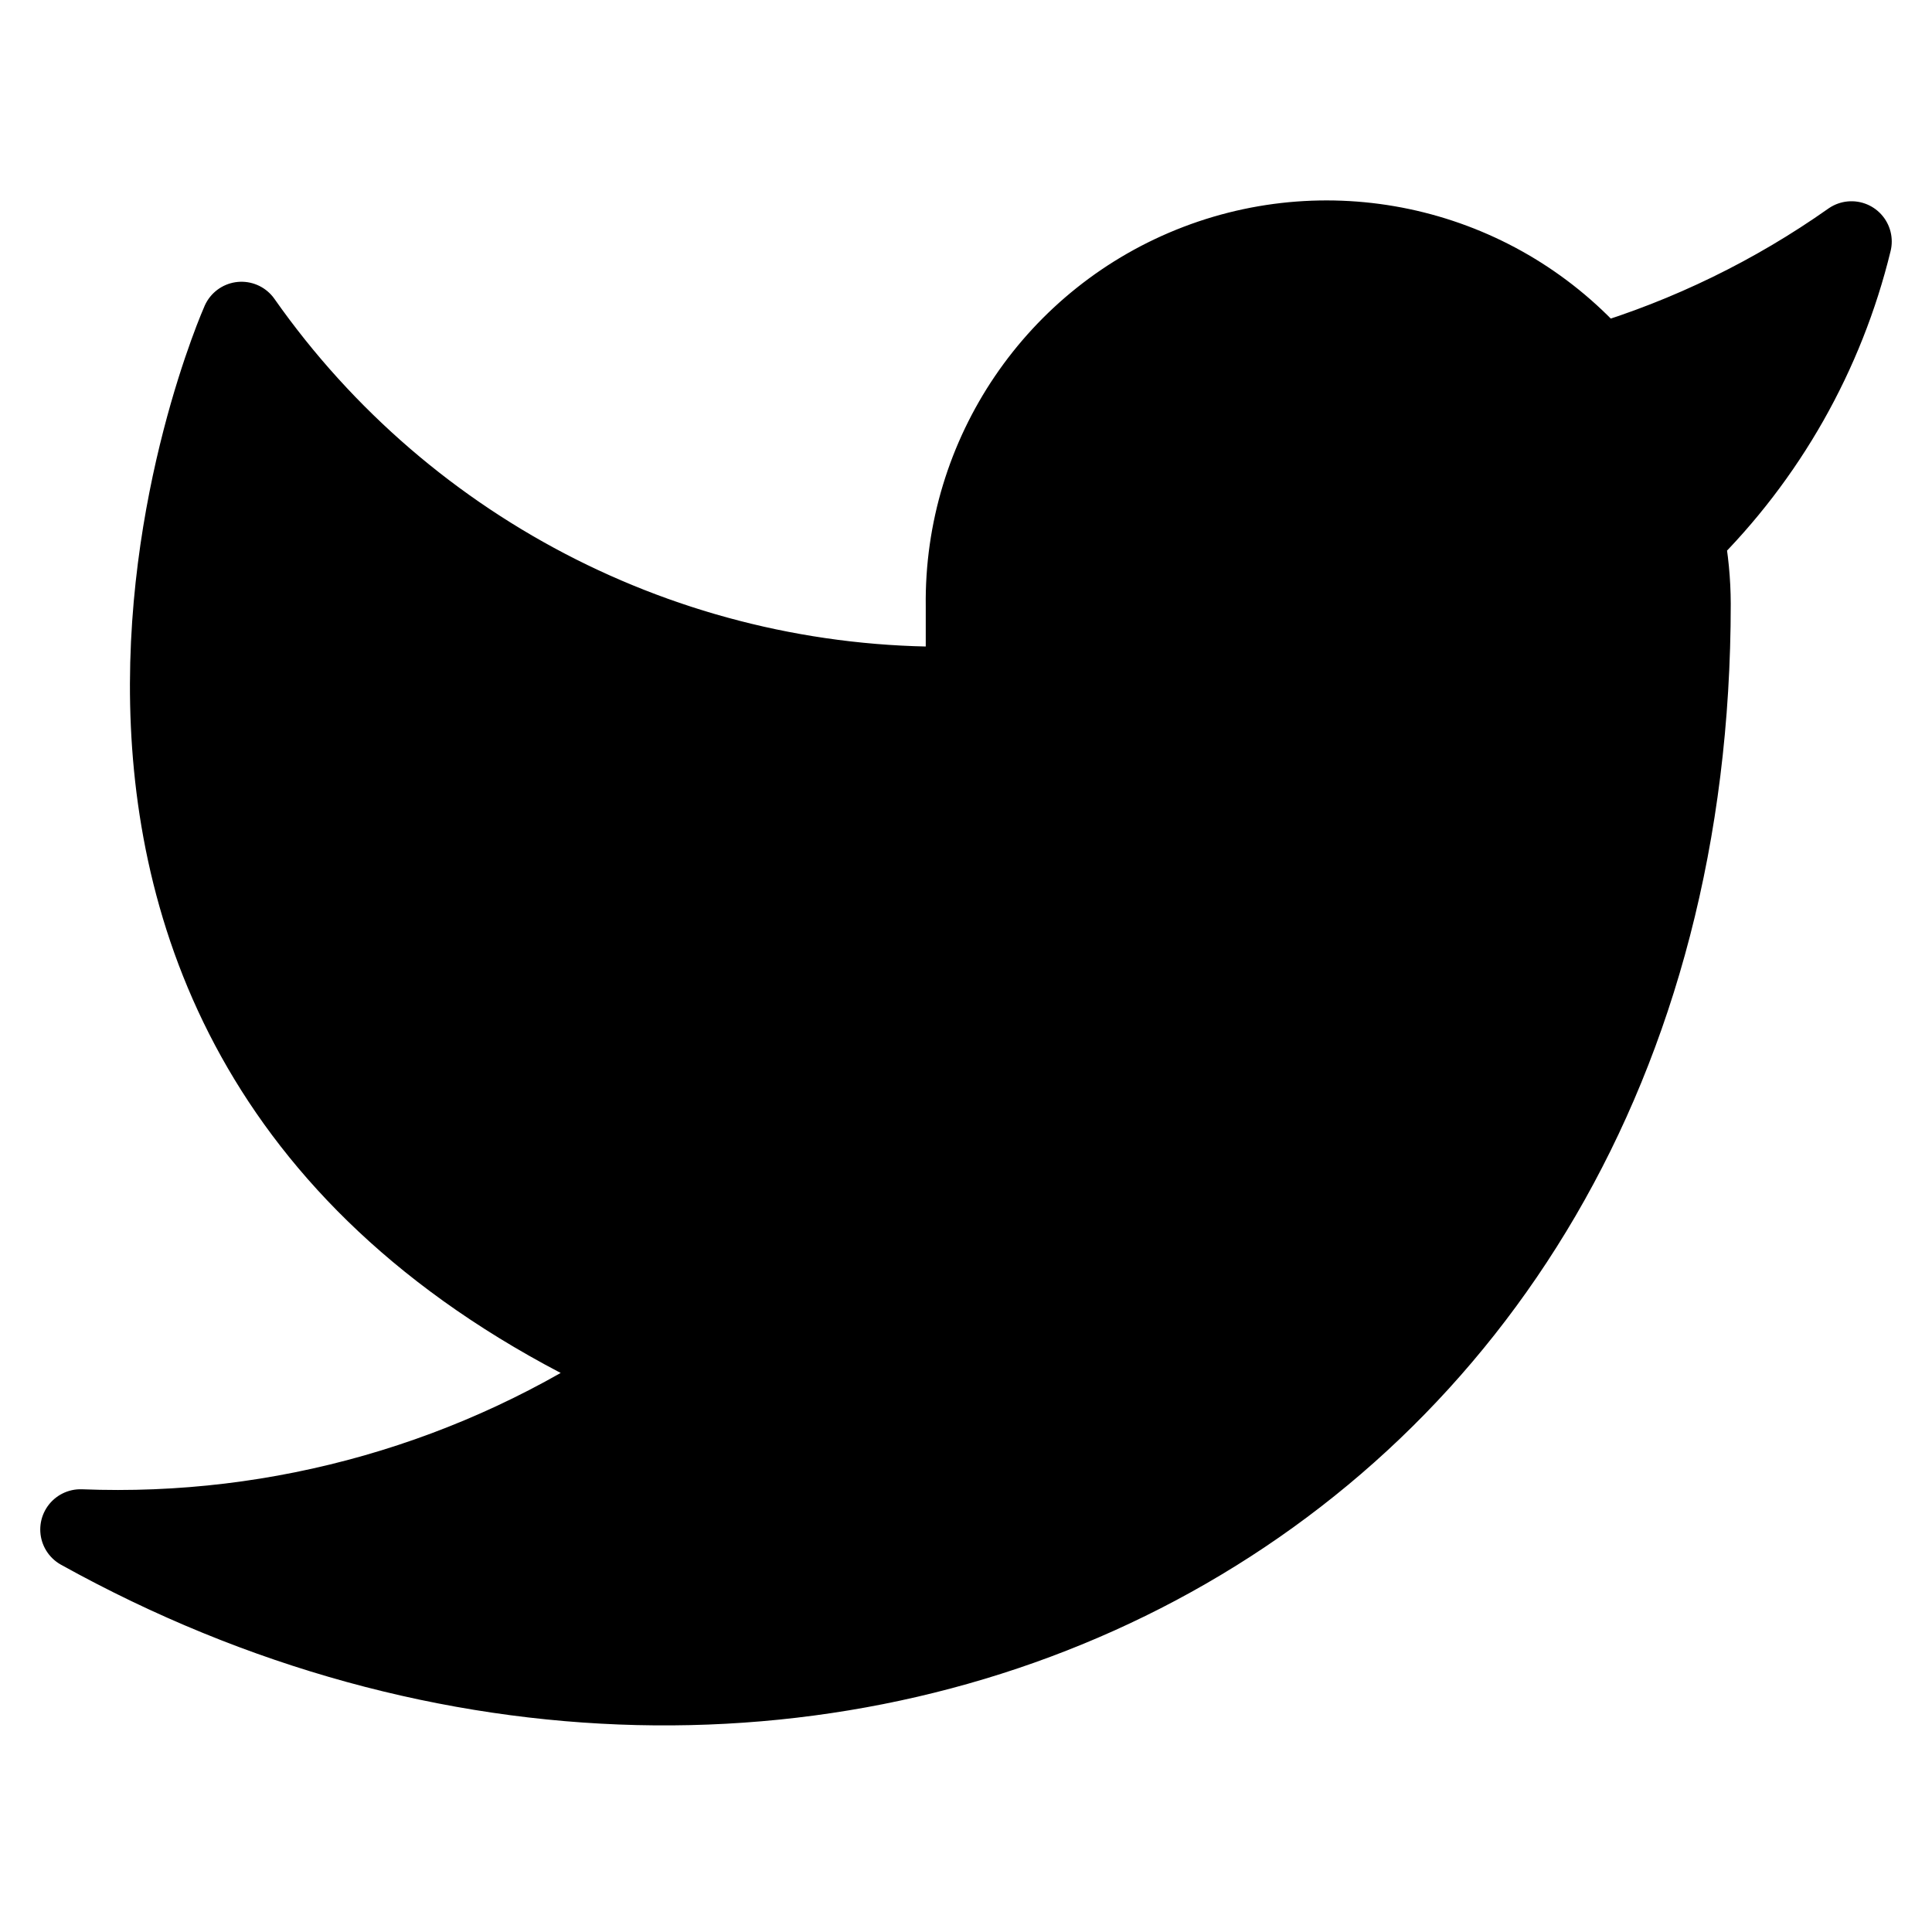
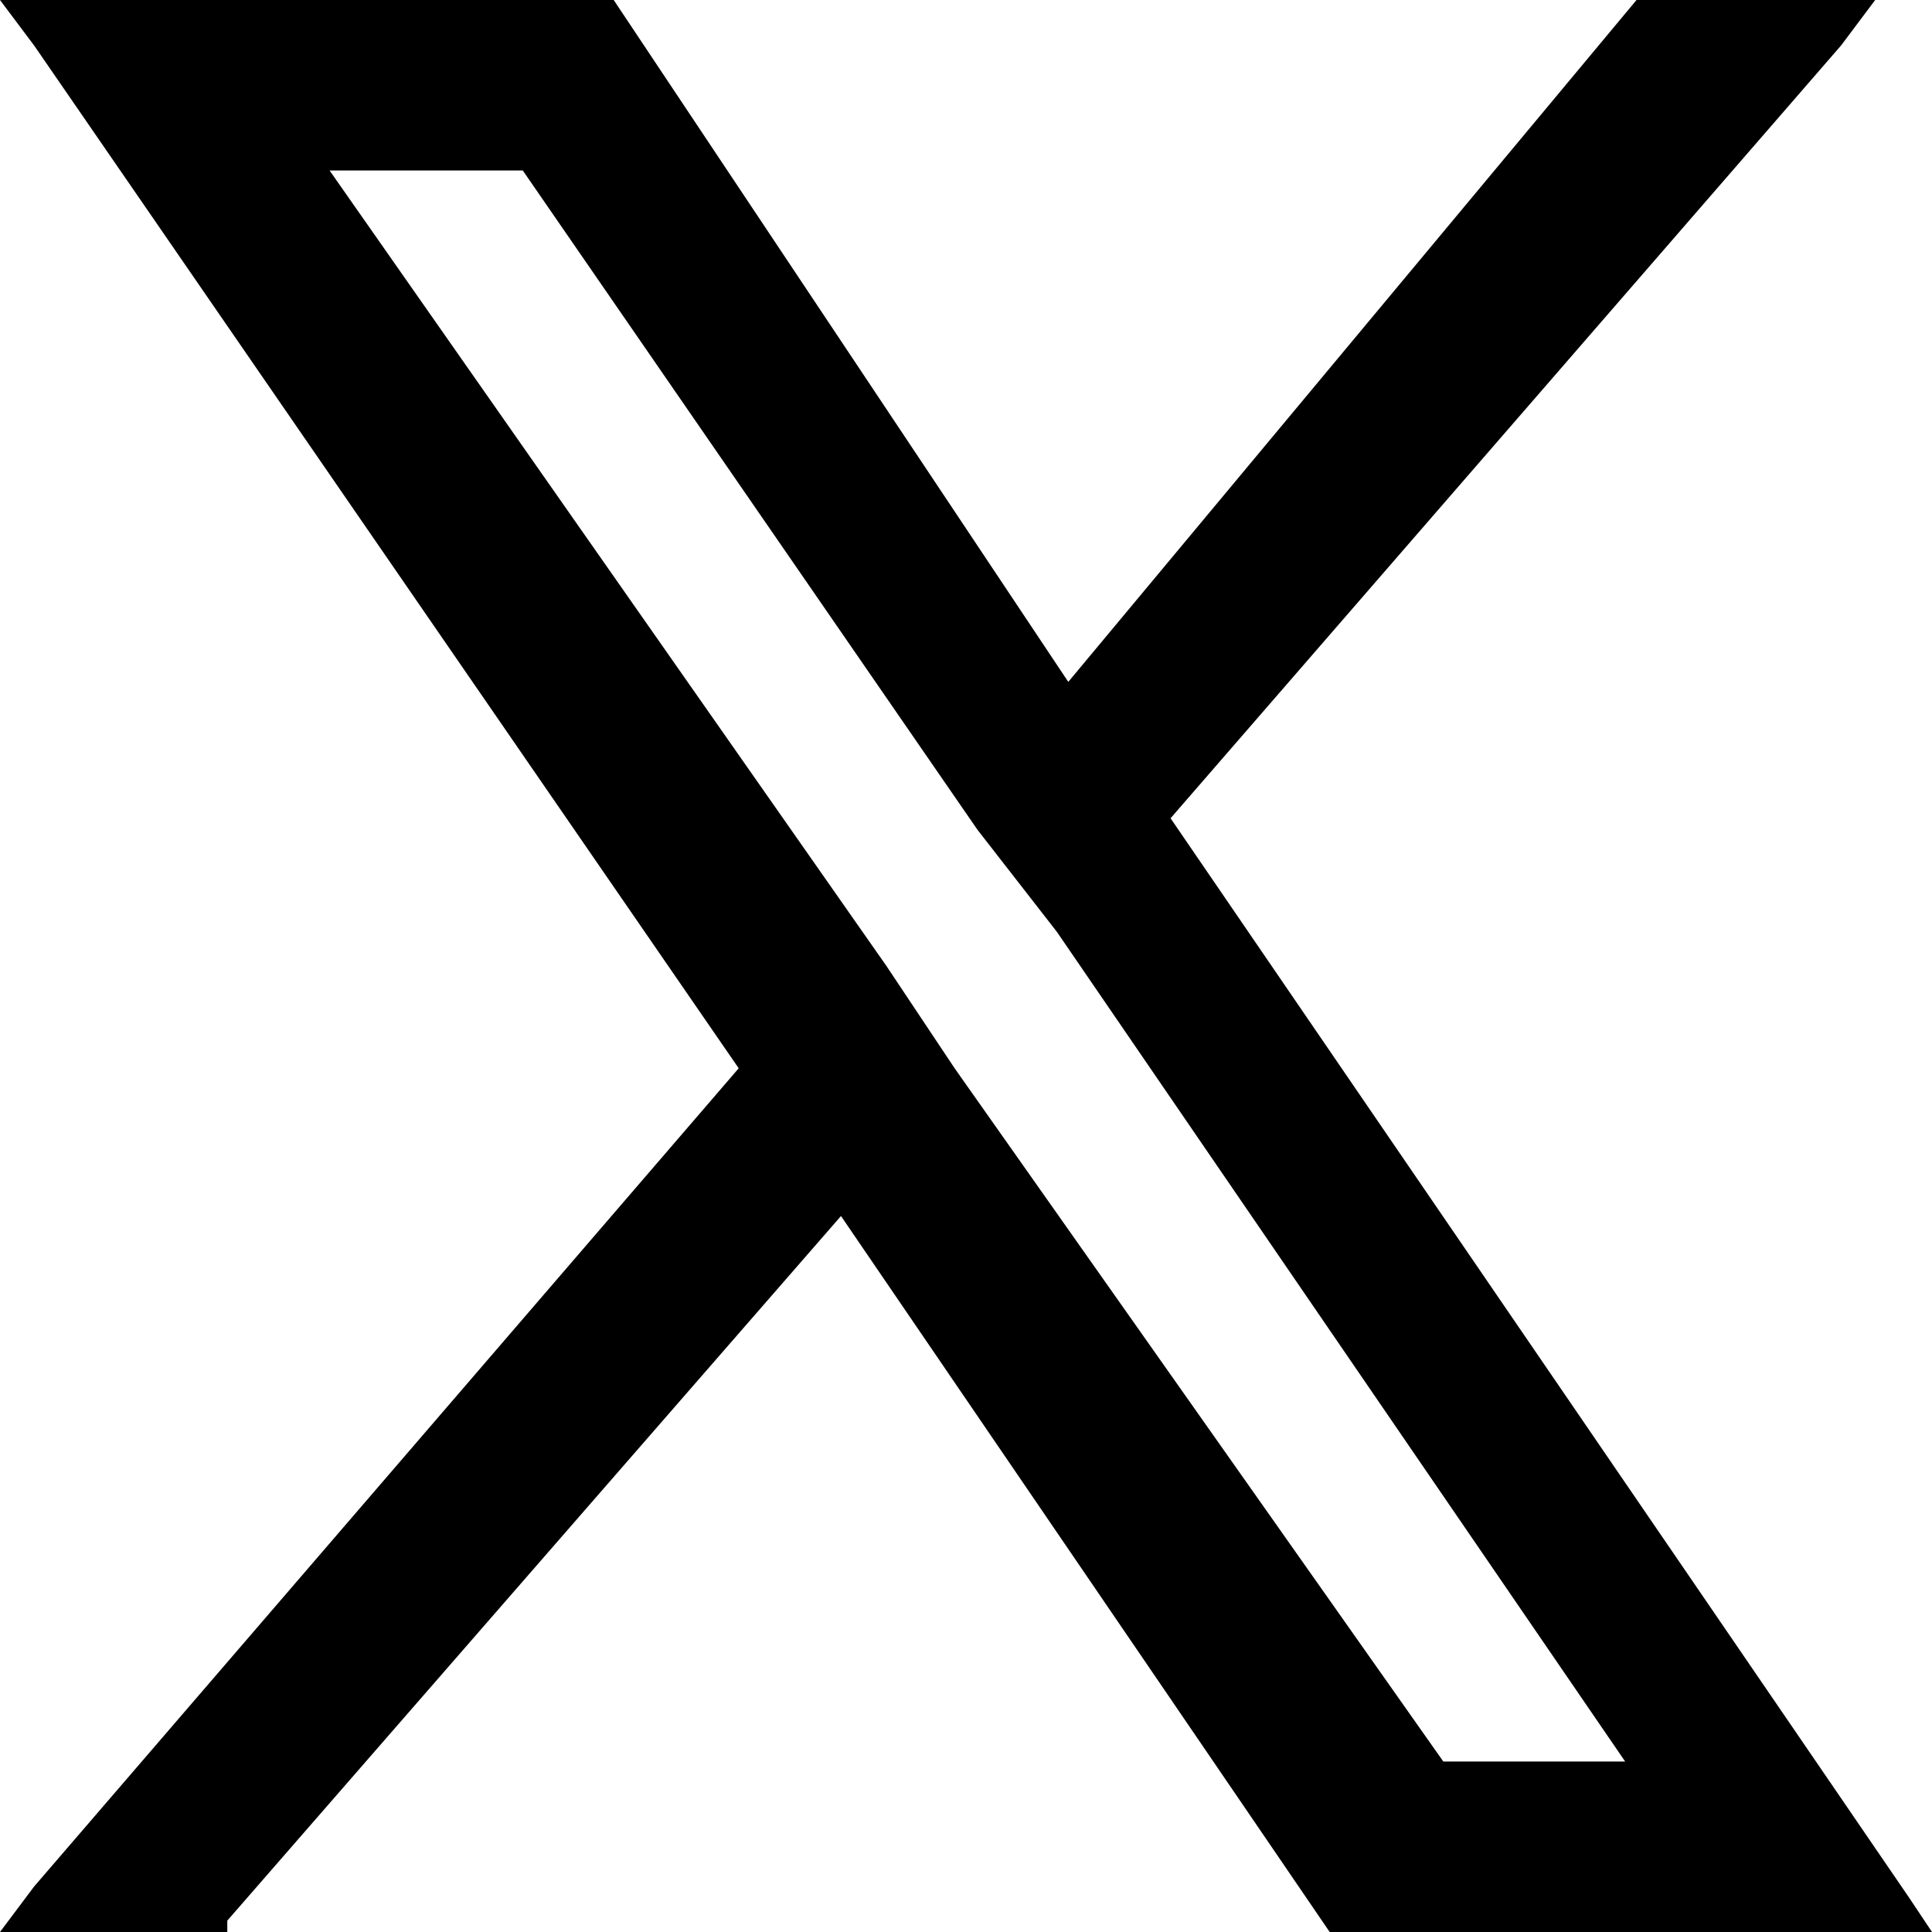
- <svg xmlns="http://www.w3.org/2000/svg" viewBox="0 0 24 24" fill="currentColor" stroke="currentColor" stroke-width="1" stroke-linecap="round" stroke-linejoin="round" class="feather feather-twitter">
-   <path d="M23 3a10.9 10.9 0 0 1-3.14 1.53 4.48 4.48 0 0 0-7.86 3v1A10.66 10.66 0 0 1 3 4s-4 9 5 13a11.64 11.64 0 0 1-7 2c9 5 20 0 20-11.5a4.5 4.5 0 0 0-.08-.83A7.72 7.72 0 0 0 23 3z" />
+ <svg xmlns="http://www.w3.org/2000/svg" class="glyph" aria-hidden="true" role="presentation" width="16" height="16" viewBox="0 0 17 17">
+   <path fill-rule="nonzero" d="m5.4 0 4 6 5-6h2.1l-.3.4-5.9 6.8 6.5 9.5.2.3h-5.3l-4.3-6.3L2 16.9 2 17H0l.3-.4 6.2-7.2L.3.4 0 0h5.3Zm-1 1.5H2.9l4.9 7 .6.9 4.3 6.1h1.6l-5-7.3-.7-.9-4-5.8Z" />
</svg>
